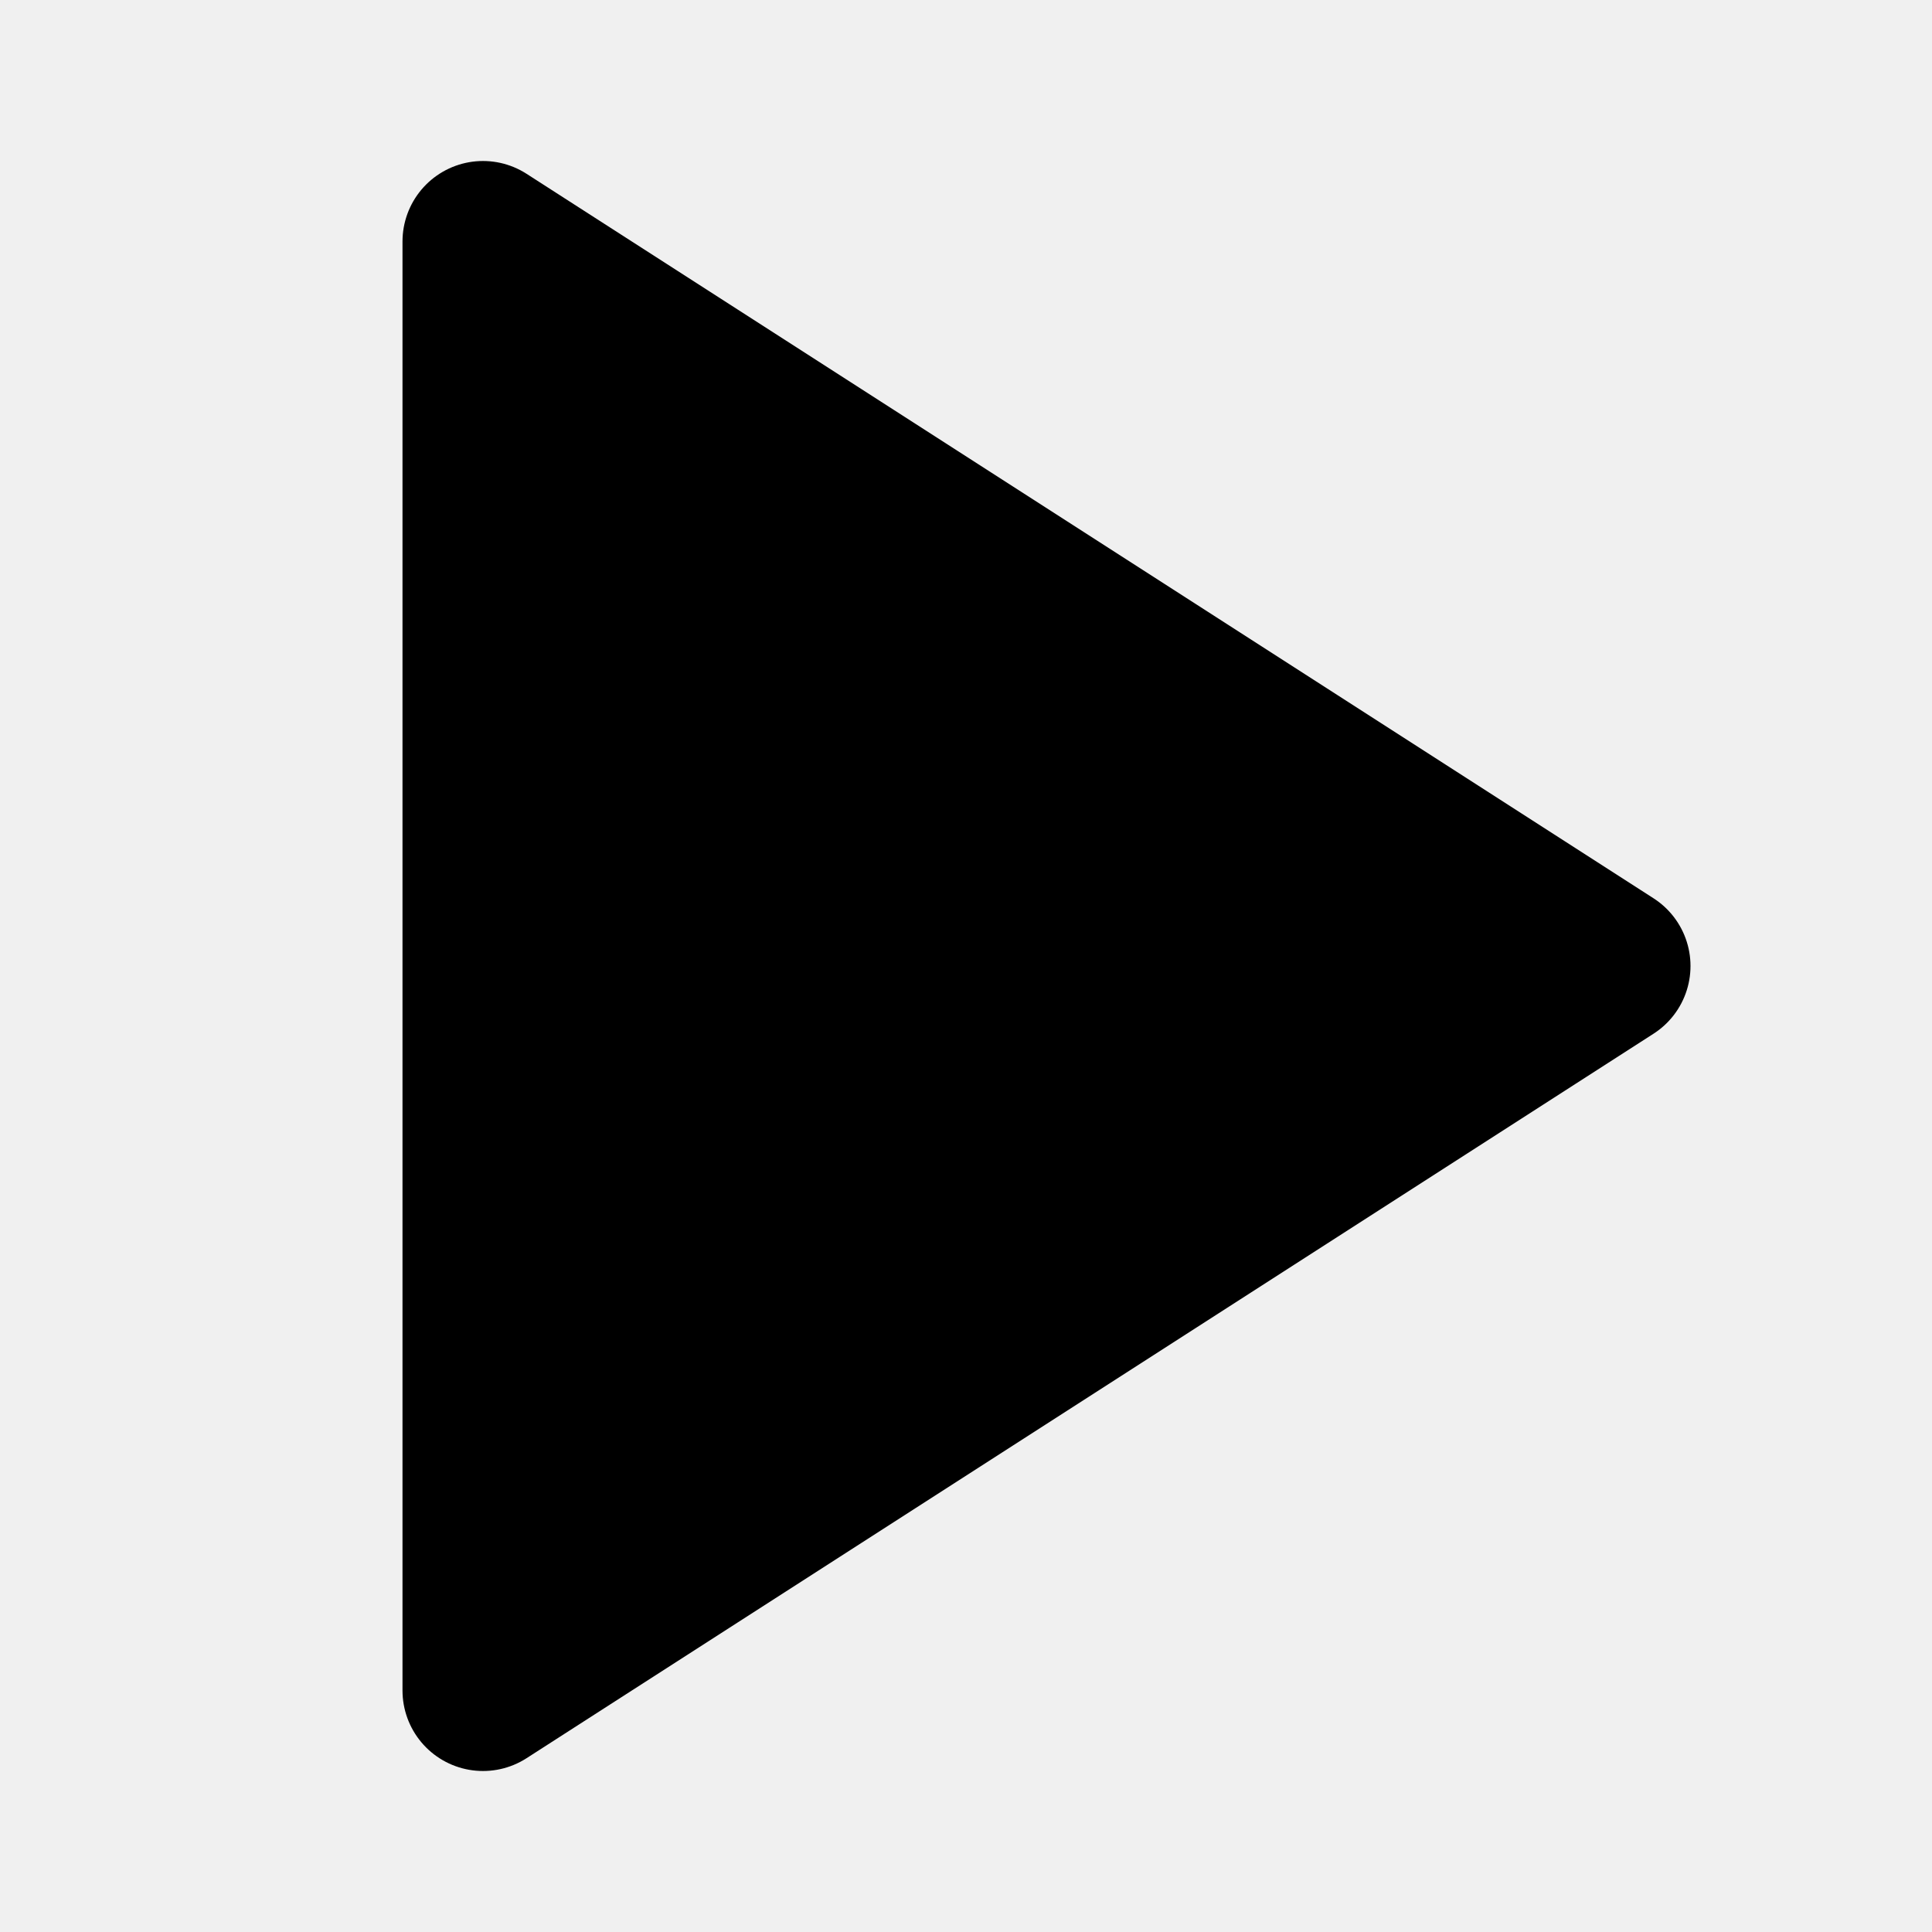
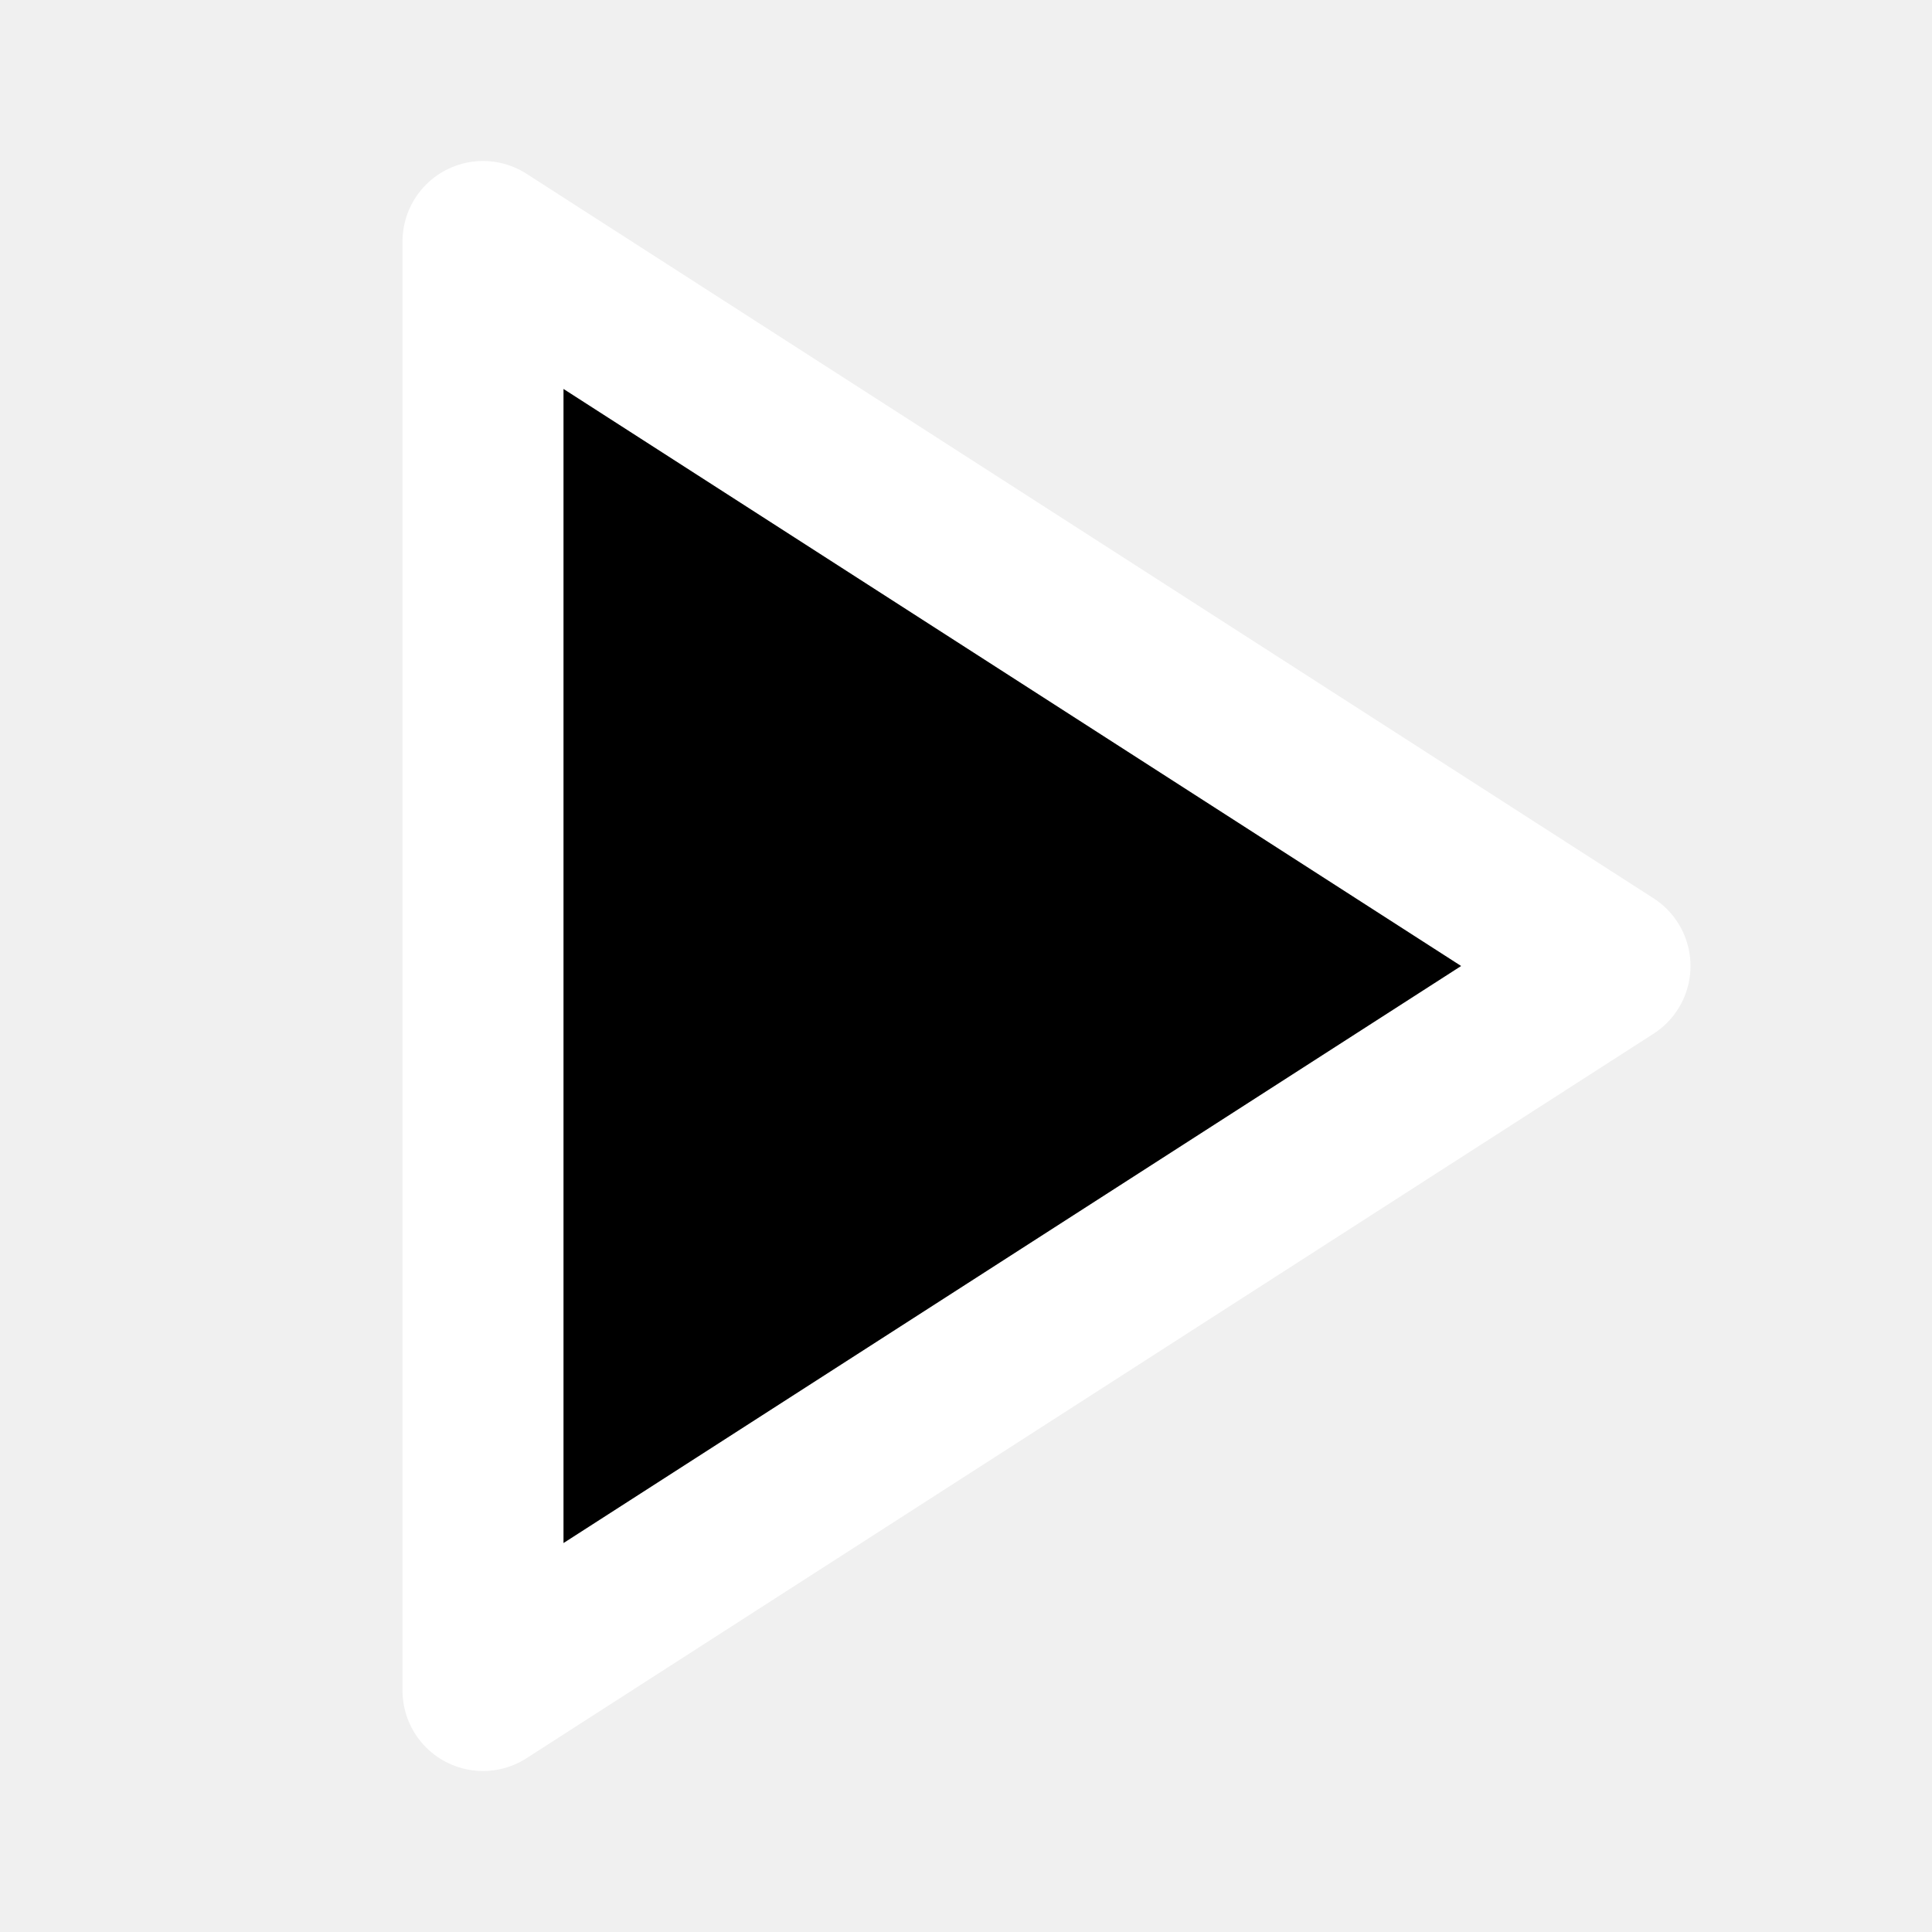
<svg xmlns="http://www.w3.org/2000/svg" preserveAspectRatio="none" overflow="visible" style="display: block;" width="24" height="24" viewBox="0 0 24 24" fill="none">
  <g id="lucide/play">
-     <path id="Vector" d="M6 3L20 12L6 21V3Z" stroke="black" stroke-width="2" stroke-linecap="round" stroke-linejoin="round" fill="black" />
+     <path id="Vector" d="M6 3L20 12L6 21V3Z" stroke="white" stroke-width="2" stroke-linecap="round" stroke-linejoin="round" fill="black" />
  </g>
</svg>
